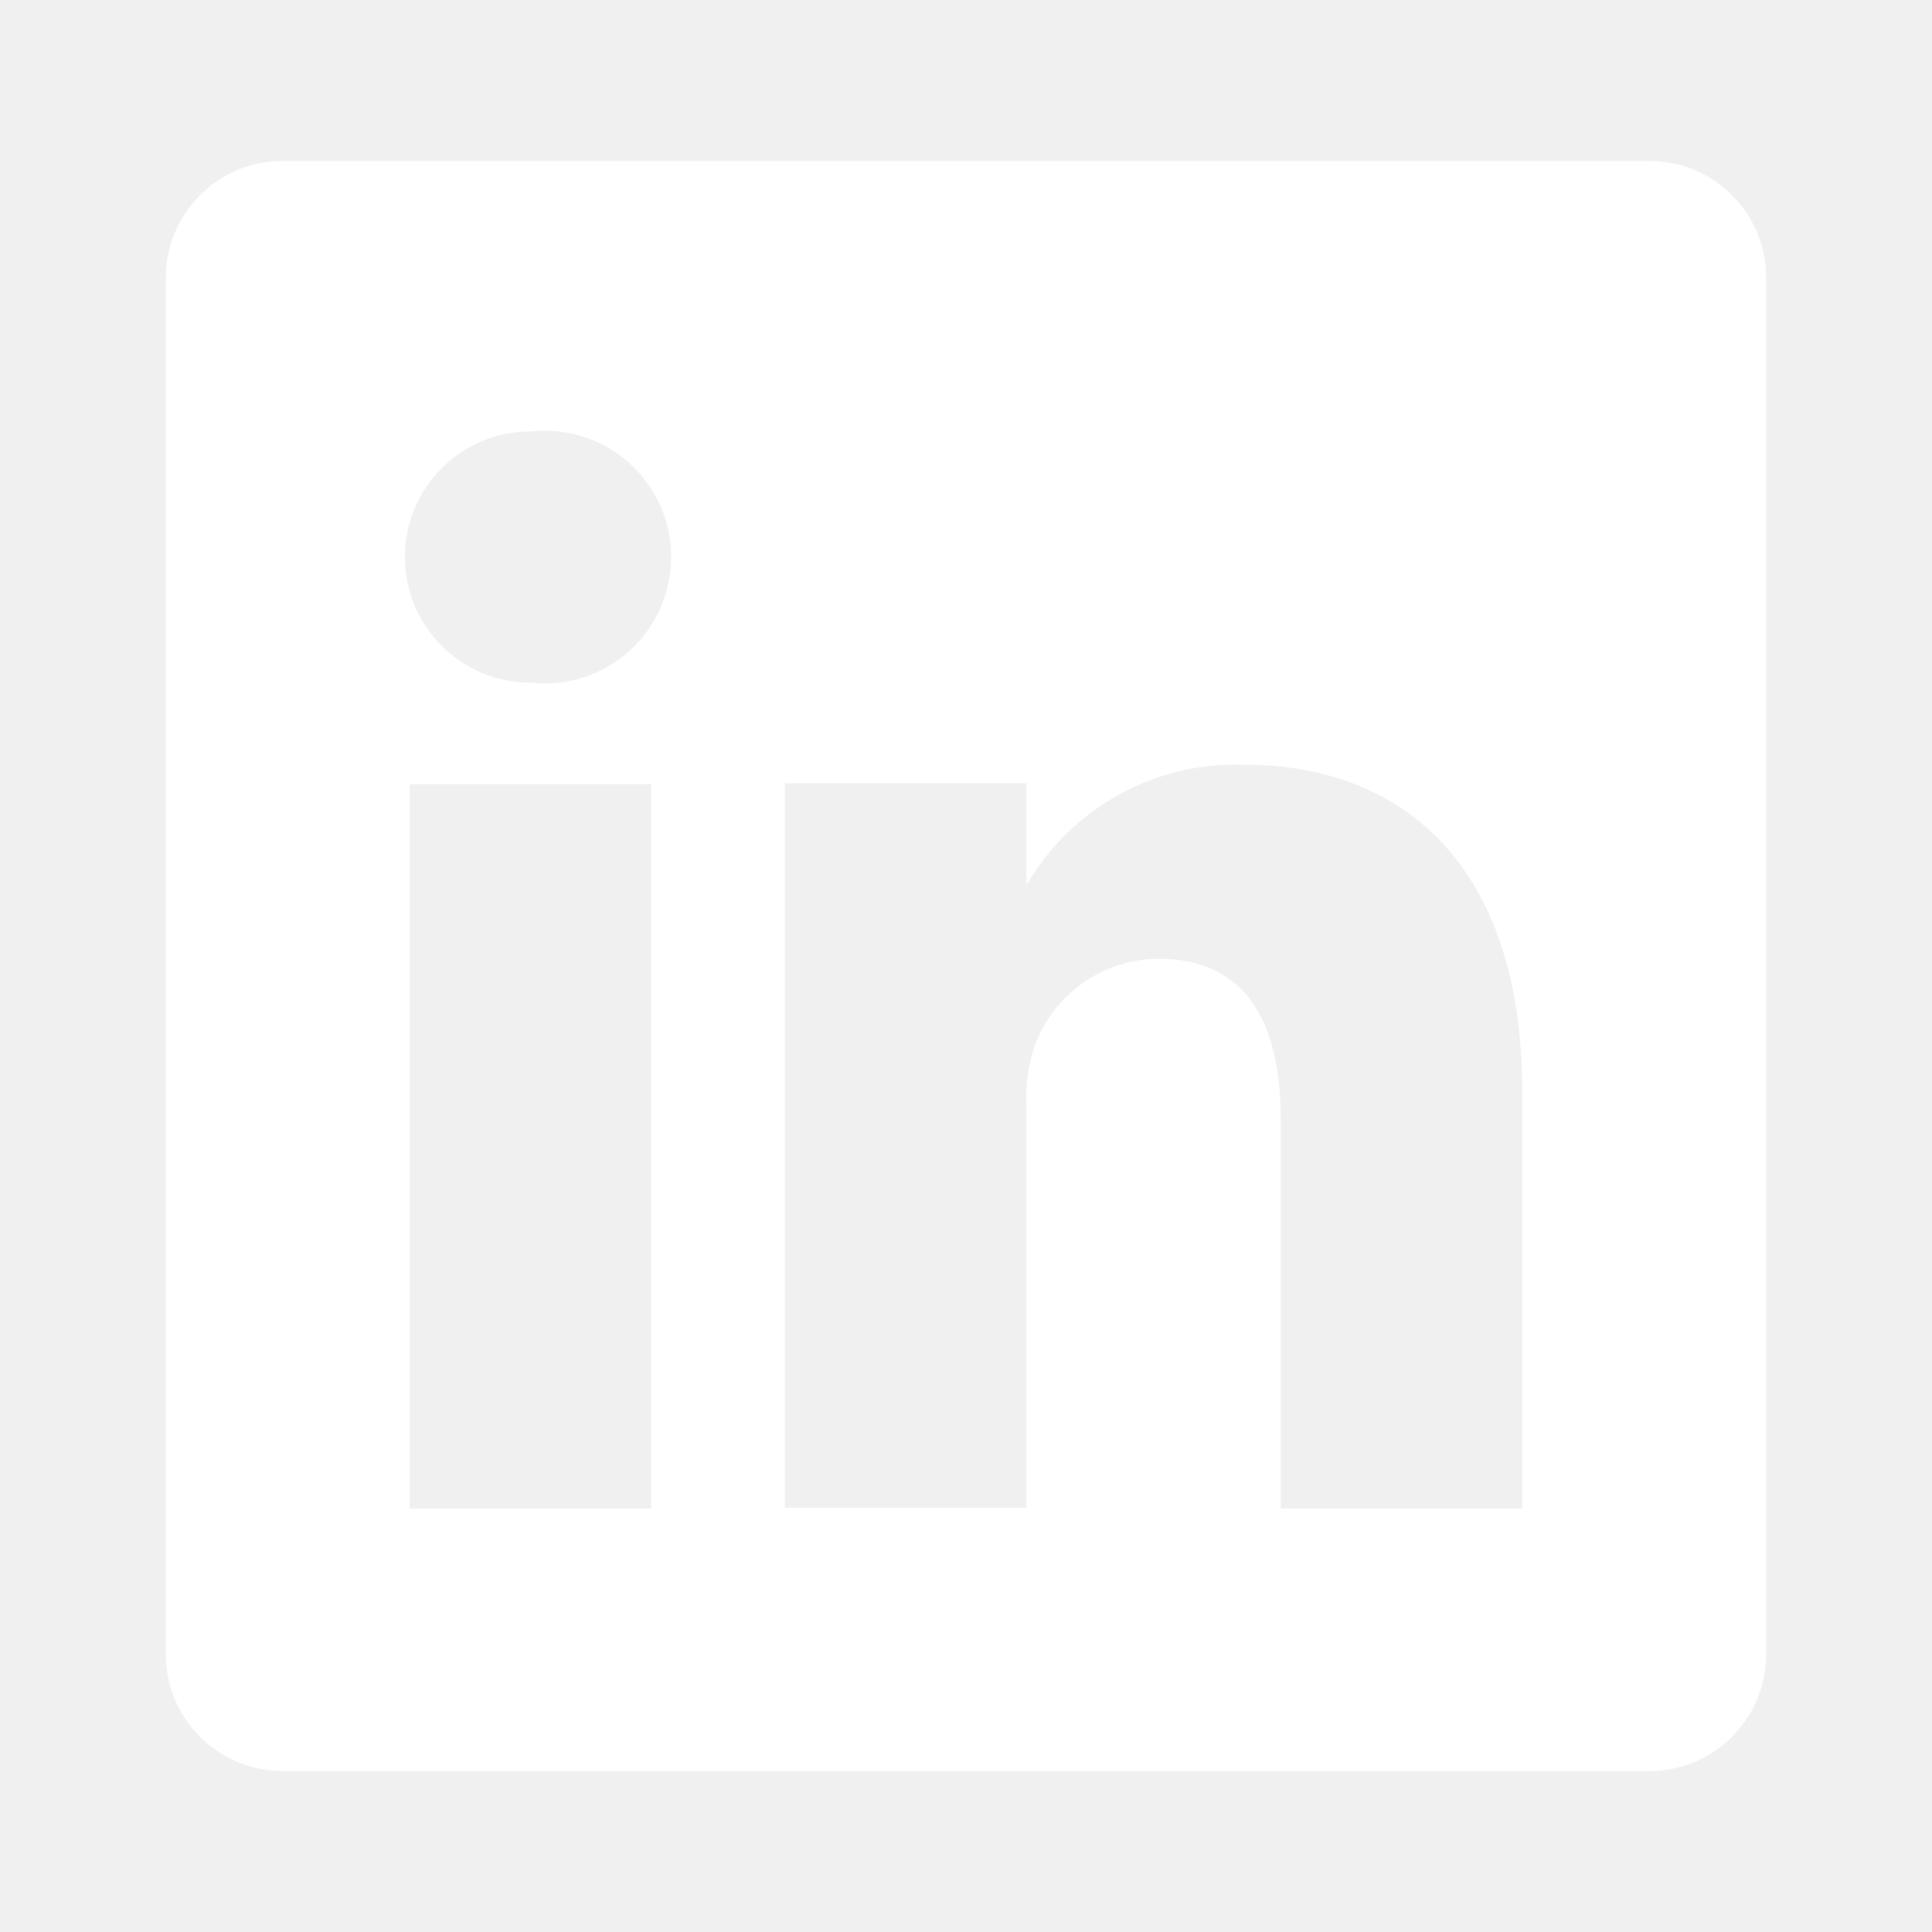
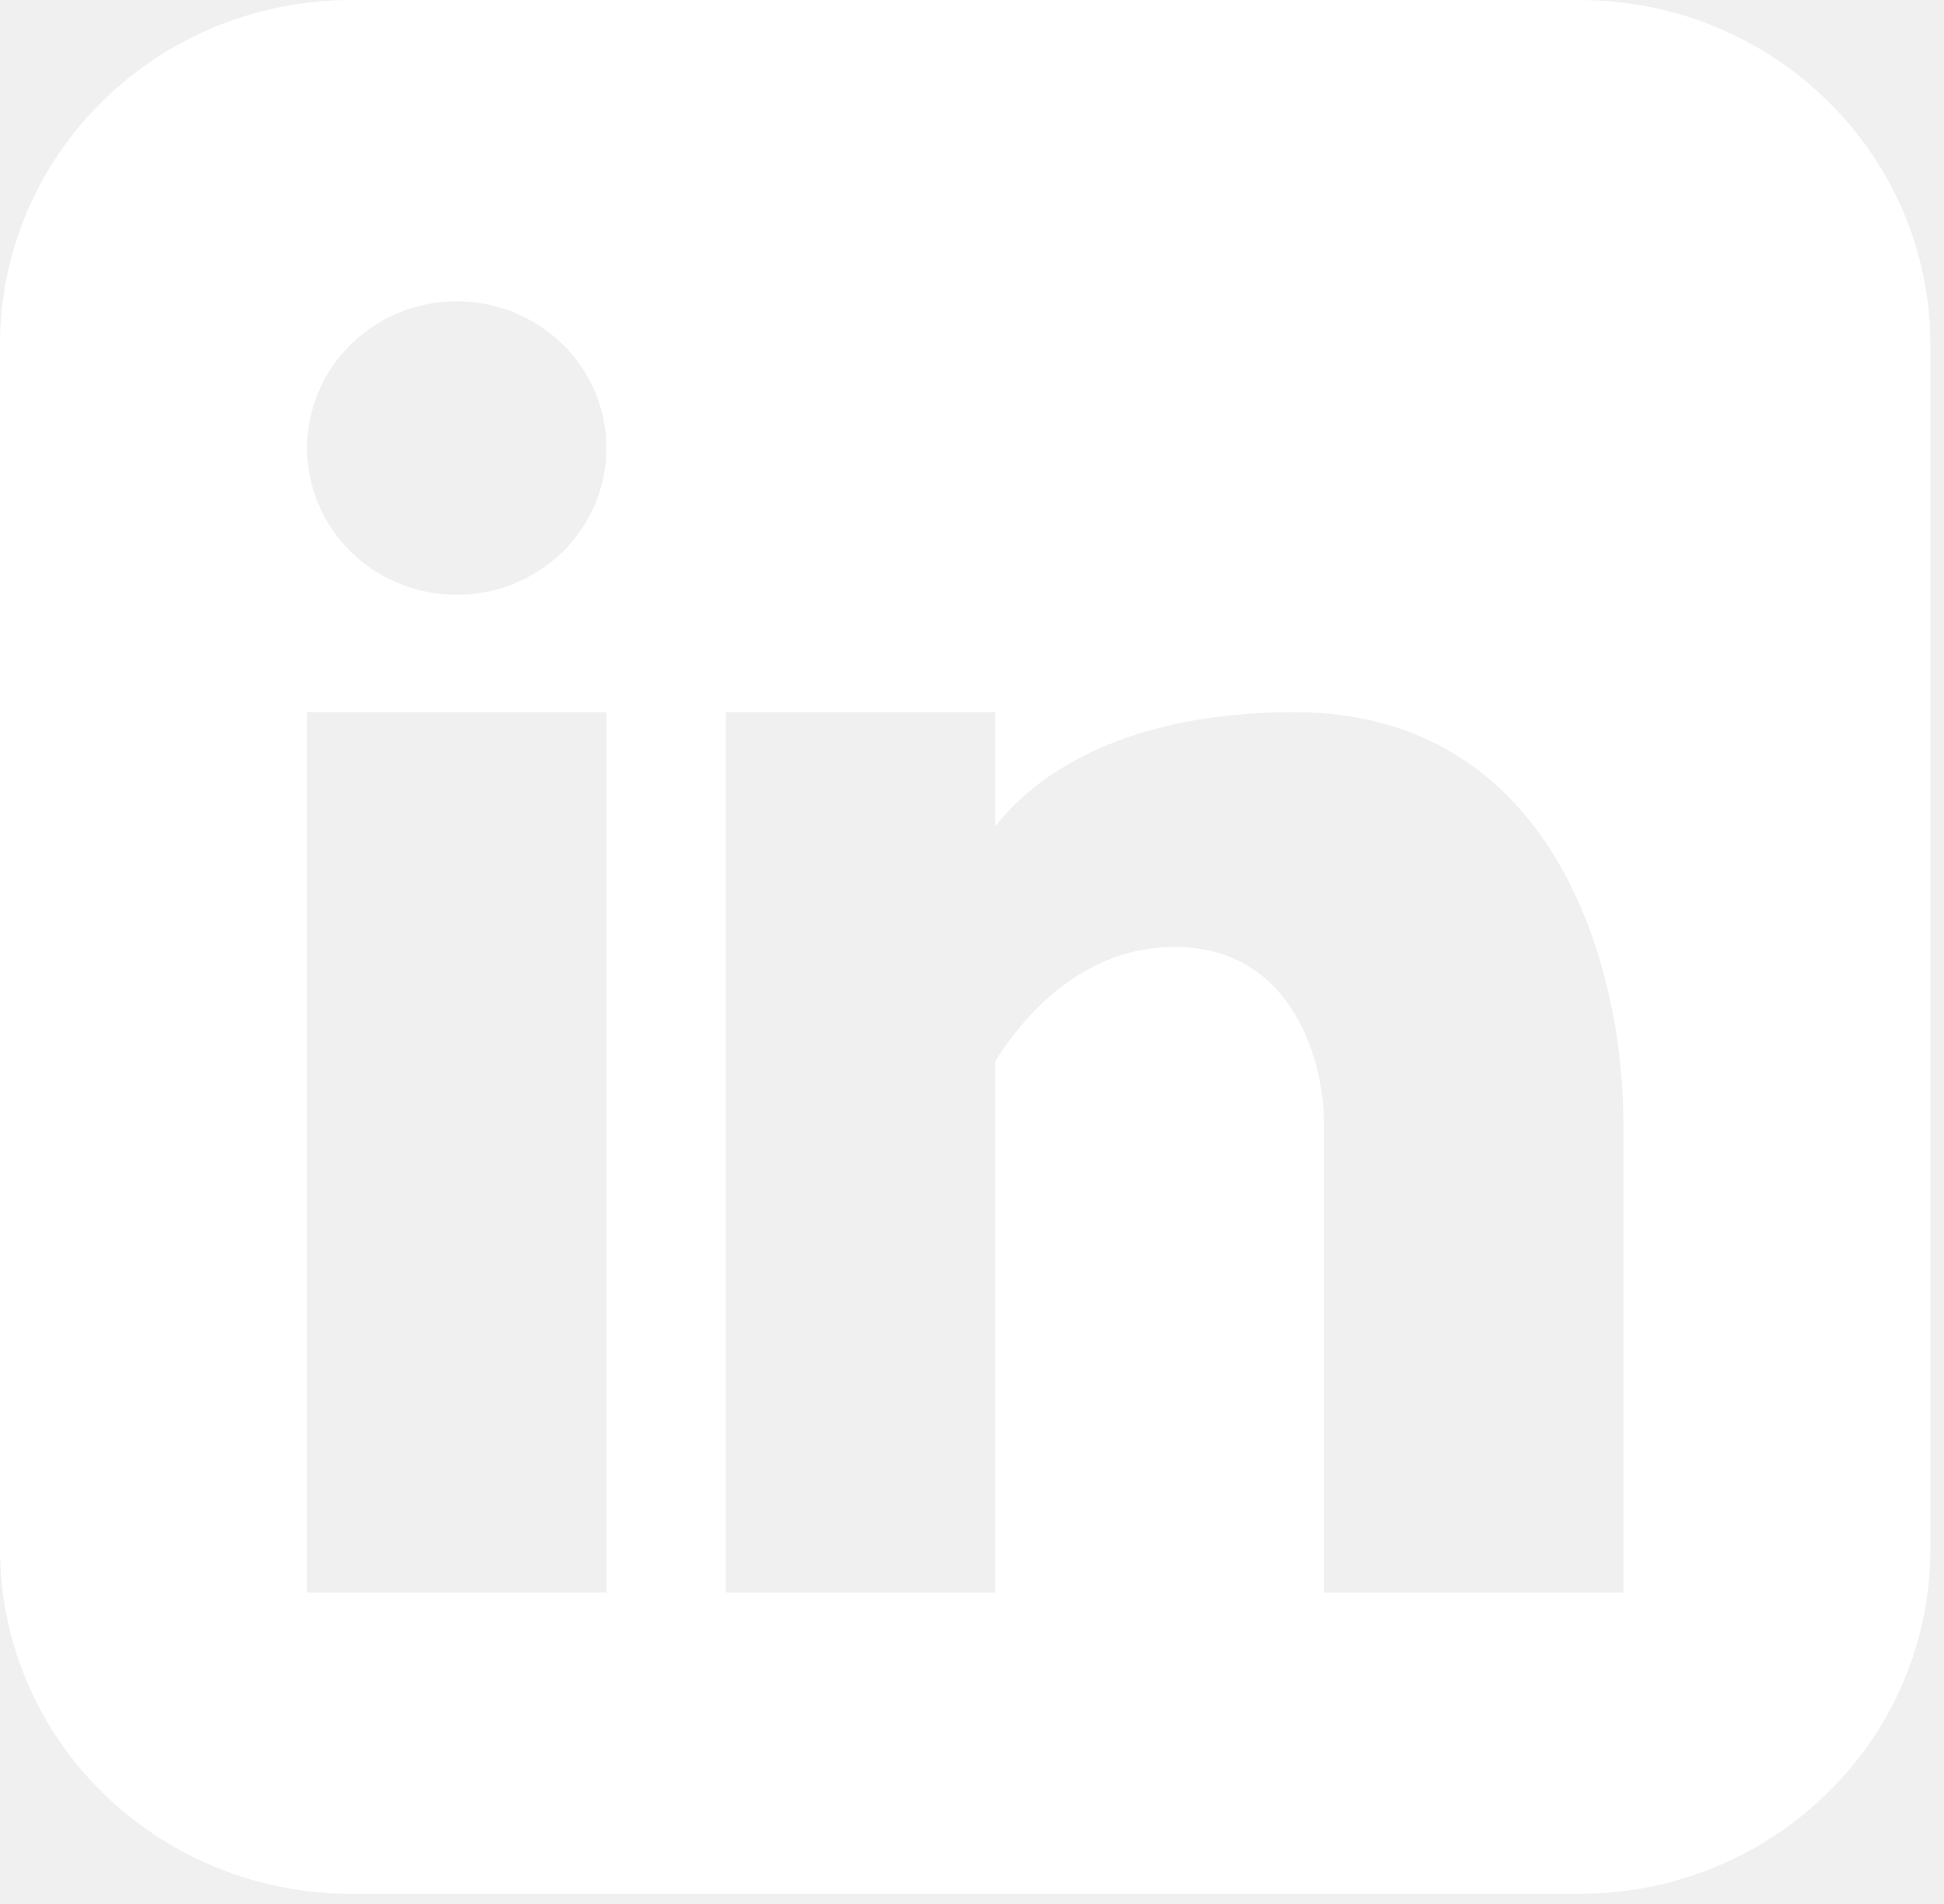
- <svg xmlns="http://www.w3.org/2000/svg" fill="#ffffff" width="800px" height="800px" viewBox="0 0 24 24" data-name="Layer 1" transform="matrix(1, 0, 0, 1, 0, 0)">
-   <path d="M20.47,2H3.53A1.45,1.45,0,0,0,2.06,3.43V20.57A1.45,1.45,0,0,0,3.53,22H20.47a1.45,1.45,0,0,0,1.47-1.43V3.43A1.45,1.45,0,0,0,20.47,2ZM8.09,18.74h-3v-9h3ZM6.59,8.48h0a1.56,1.56,0,1,1,0-3.12,1.57,1.57,0,1,1,0,3.12ZM18.91,18.74h-3V13.91c0-1.21-.43-2-1.52-2A1.65,1.65,0,0,0,12.85,13a2,2,0,0,0-.1.73v5h-3s0-8.18,0-9h3V11A3,3,0,0,1,15.46,9.5c2,0,3.45,1.29,3.45,4.06Z" fill="#ffffff" />
+ <svg xmlns="http://www.w3.org/2000/svg" viewBox="0 0 48 47">
+   <g transform="translate(-986.167 -37.125)">
+     <path fill-rule="evenodd" clip-rule="evenodd" d="M994.833 37.125C992.535 37.125 990.33 38.02 988.705 39.615C987.08 41.209 986.167 43.371 986.167 45.625V75.375C986.167 77.629 987.08 79.791 988.705 81.385C990.33 82.98 992.535 83.875 994.833 83.875H1025.17C1027.47 83.875 1029.67 82.98 1031.29 81.385C1032.92 79.791 1033.83 77.629 1033.83 75.375V45.625C1033.83 43.371 1032.92 41.209 1031.29 39.615C1029.67 38.02 1027.47 37.125 1025.17 37.125H994.833ZM997.444 51.809C998.424 51.809 999.364 51.427 1000.06 50.748C1000.75 50.068 1001.14 49.147 1001.14 48.186C1001.14 47.225 1000.75 46.303 1000.06 45.624C999.364 44.944 998.424 44.562 997.444 44.562C996.464 44.562 995.525 44.944 994.832 45.624C994.139 46.303 993.75 47.225 993.75 48.186C993.75 49.147 994.139 50.068 994.832 50.748C995.525 51.427 996.464 51.809 997.444 51.809ZM1001.14 76.438V54.705H993.75V76.438H1001.14H1001.14ZM1010.74 54.705H1004.09V76.438H1010.74V63.326C1011.59 61.962 1013.07 60.5 1015.17 60.5C1018.12 60.5 1018.86 63.398 1018.86 64.848V76.438H1026.25V64.848C1026.25 60.963 1024.52 54.705 1018.12 54.705C1014.06 54.705 1011.8 56.161 1010.74 57.525V54.705H1010.74Z" fill="white" />
+   </g>
</svg>
